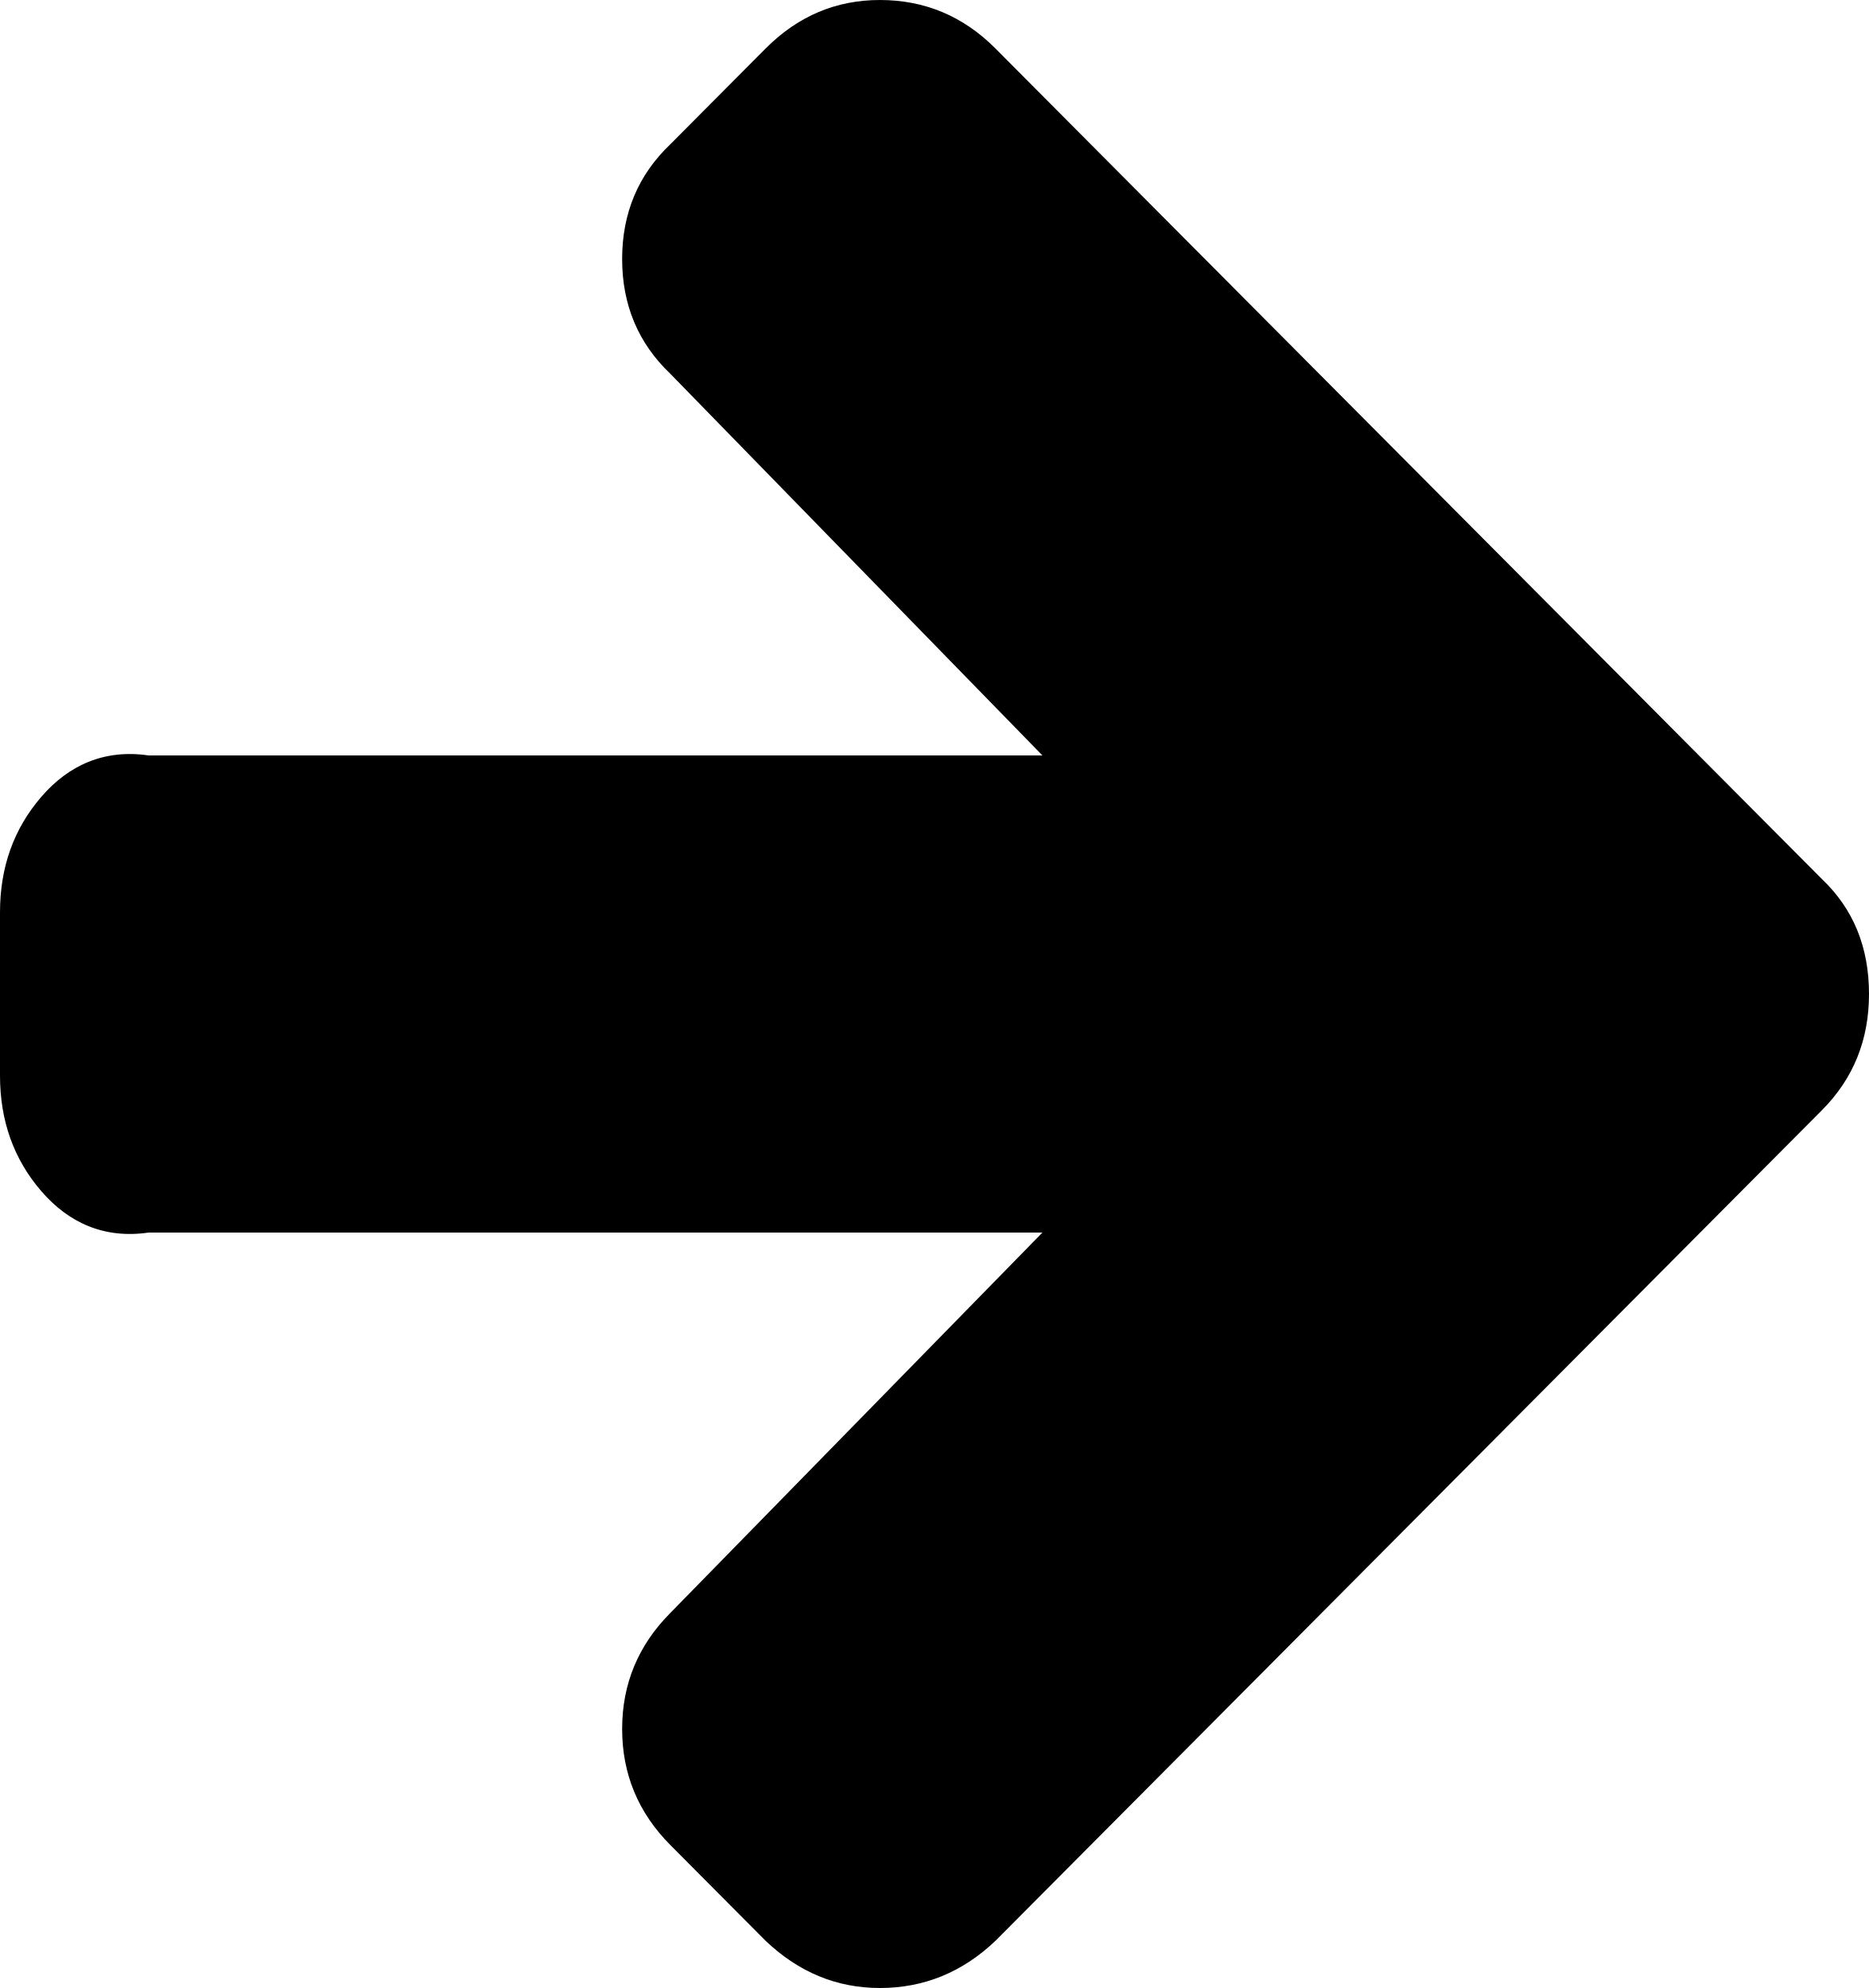
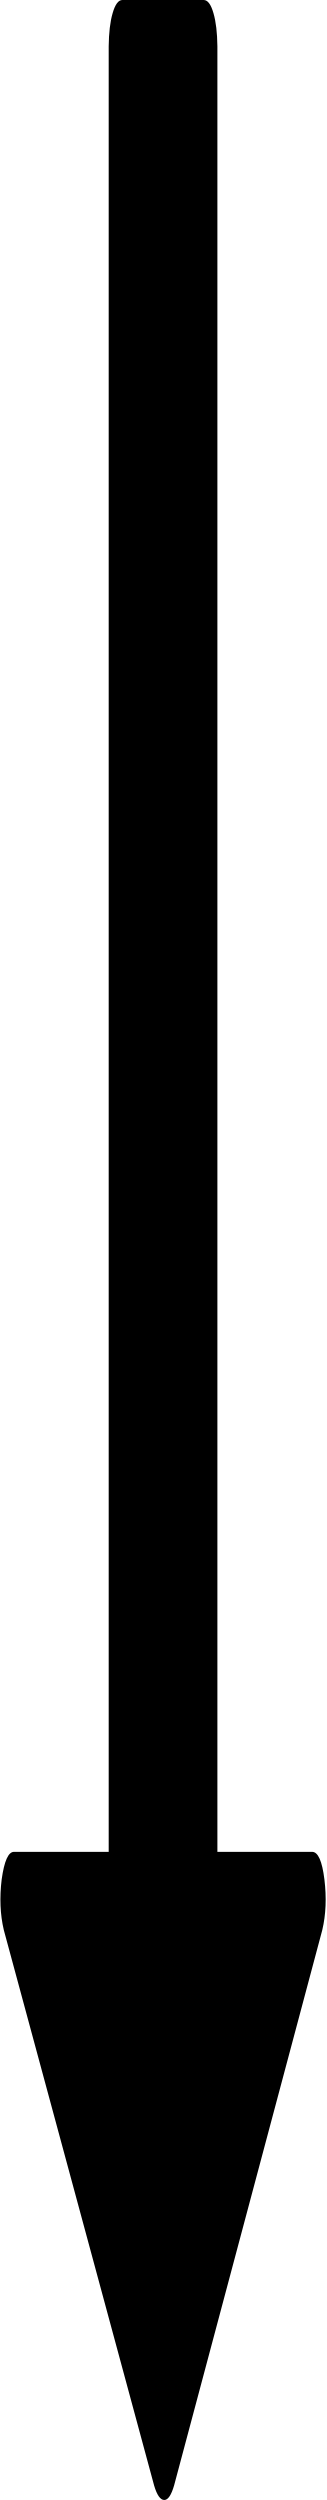
- <svg xmlns="http://www.w3.org/2000/svg" version="1.1" width="47px" height="50px">
-   <g transform="matrix(1 0 0 1 -725 -645 )">
-     <path d="M 45.819 22.112  C 46.606 22.861  47 23.823  47 25  C 47 26.155  46.606 27.129  45.819 27.92  L 25.033 48.813  C 24.202 49.604  23.234 50  22.127 50  C 21.041 50  20.084 49.604  19.253 48.813  L 16.859 46.406  C 16.05 45.593  15.645 44.619  15.645 43.485  C 15.645 42.351  16.05 41.378  16.859 40.565  L 26.214 31  L 3.736 31  C 2.629 31.162  1.73 30.761  1.038 29.958  C 0.346 29.156  0 28.188  0 27.054  L 0 22.946  C 0 21.812  0.346 20.844  1.038 20.042  C 1.73 19.239  2.629 18.838  3.736 19  L 26.214 19  L 16.859 9.403  C 16.05 8.633  15.645 7.67  15.645 6.515  C 15.645 5.359  16.05 4.397  16.859 3.626  L 19.253 1.22  C 20.062 0.407  21.02 0  22.127 0  C 23.255 0  24.224 0.407  25.033 1.22  L 45.819 22.112  Z " fill-rule="nonzero" fill="#000000" stroke="none" transform="matrix(1 0 0 1 725 645 )" />
+ <svg xmlns="http://www.w3.org/2000/svg" version="1.1" width="6px" height="46px">
+   <g transform="matrix(1 0 0 1 -53 -205 )">
+     <path d="M 5.743 34.074  C 5.852 34.074  5.927 34.243  5.969 34.58  C 6.01 34.917  5.997 35.228  5.93 35.512  L 3.203 45.734  C 3.151 45.911  3.091 46  3.023 46  C 2.951 46  2.888 45.911  2.836 45.734  L 0.07 35.512  C 0.003 35.228  -0.01 34.917  0.031 34.58  C 0.078 34.243  0.153 34.074  0.257 34.074  L 2 34.074  L 2 0.852  C 2.003 0.603  2.026 0.399  2.073 0.24  C 2.119 0.08  2.179 0  2.252 0  L 3.748 0  C 3.821 0  3.881 0.08  3.927 0.24  C 3.974 0.399  3.997 0.603  4 0.852  L 4 34.074  L 5.743 34.074  Z " fill-rule="nonzero" fill="#000000" stroke="none" transform="matrix(1 0 0 1 53 205 )" />
  </g>
</svg>
